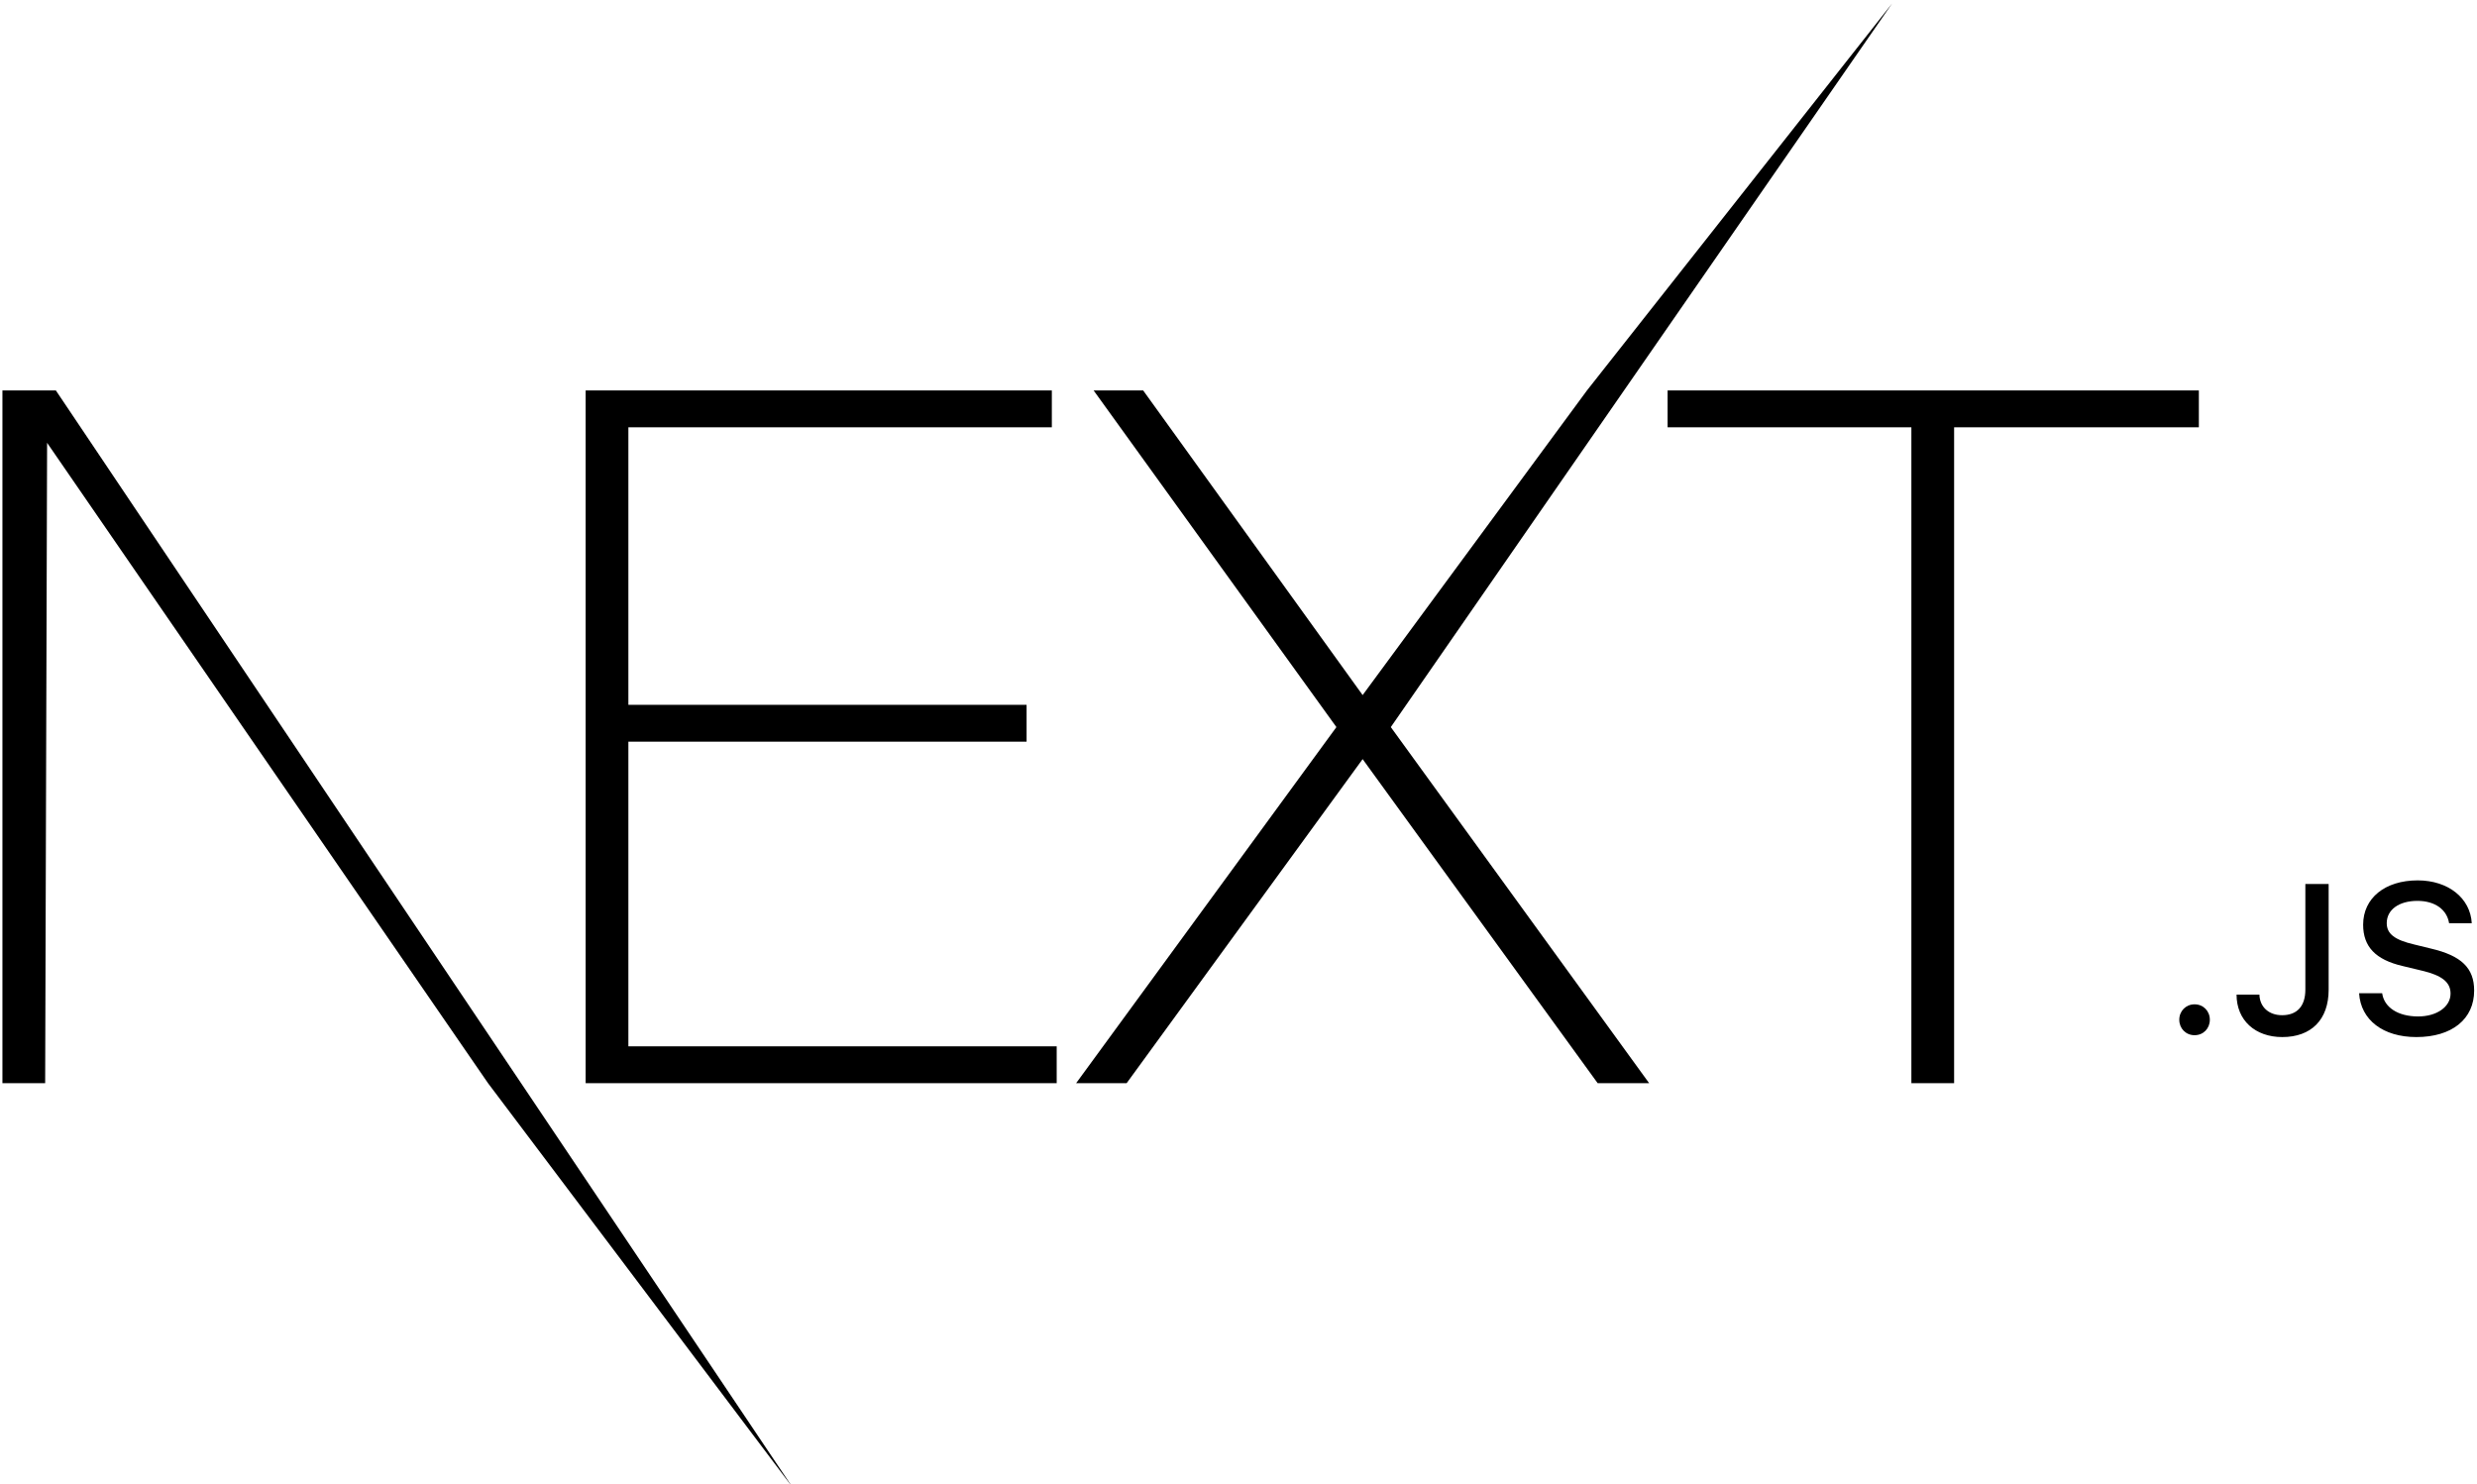
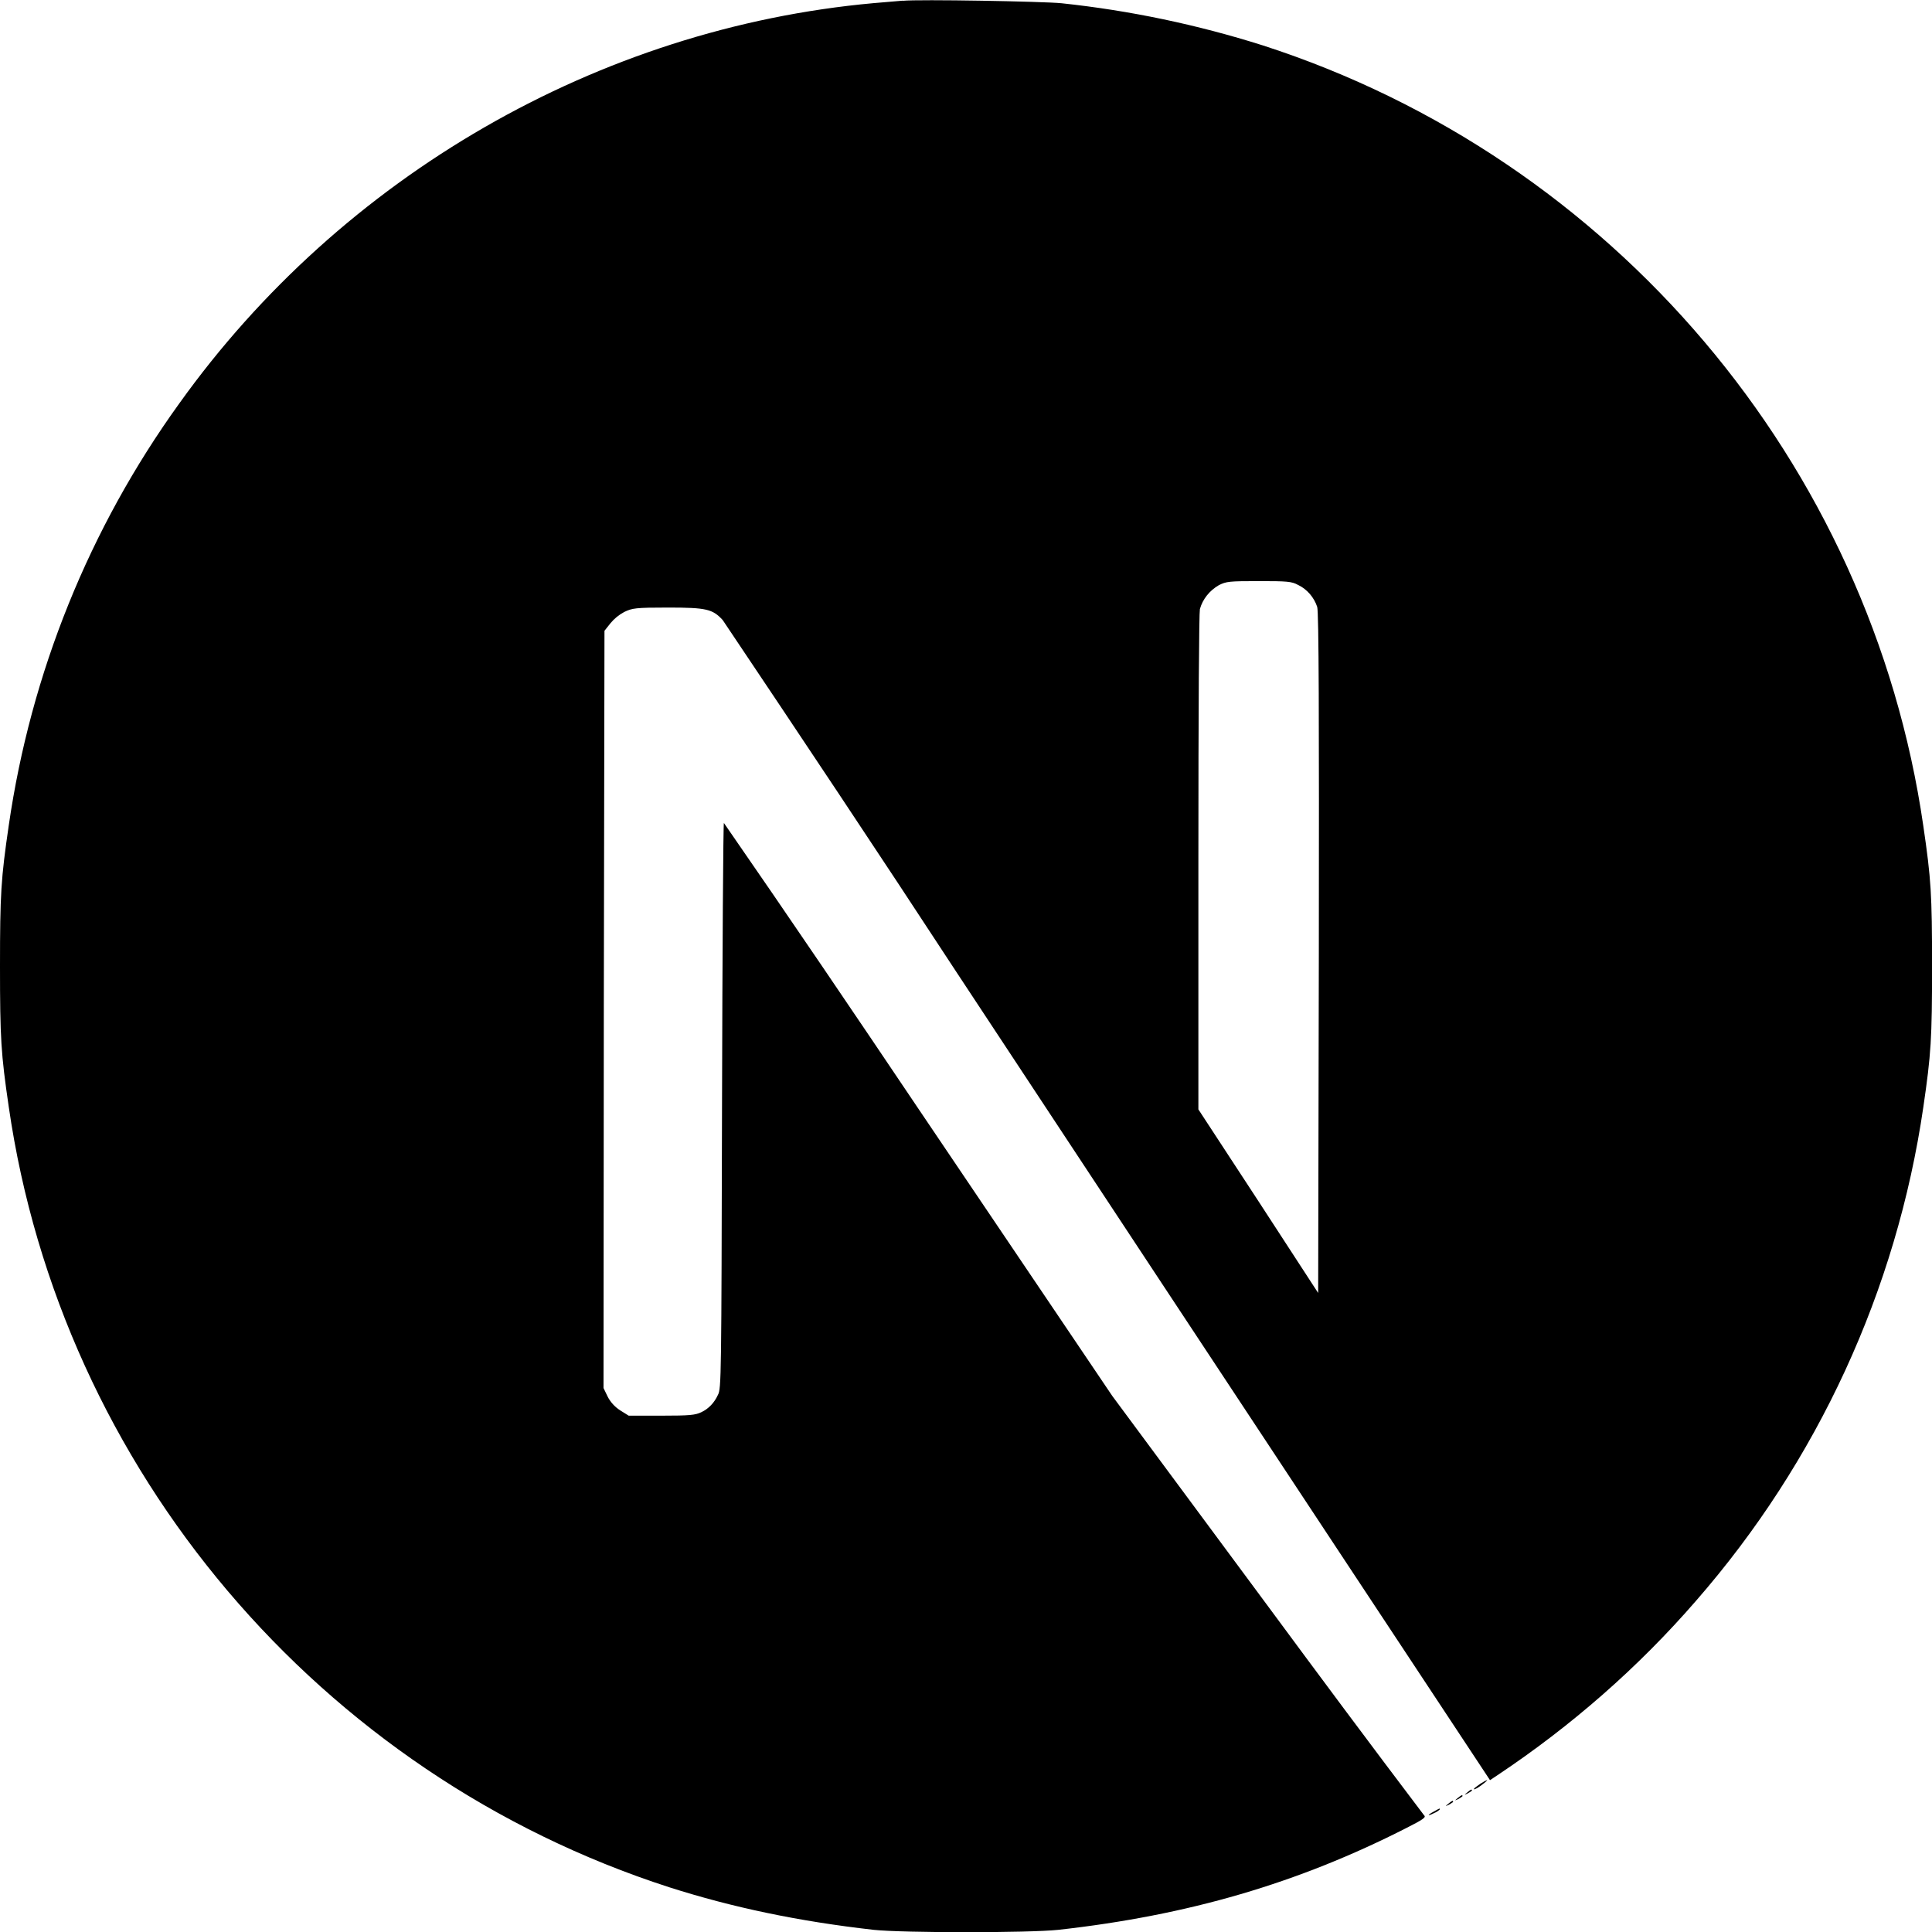
- <svg xmlns="http://www.w3.org/2000/svg" width="207px" height="124px" viewBox="0 0 207 124" version="1.1">
-   <defs />
-   <g id="Page-1" stroke="none" stroke-width="1" fill="none" fill-rule="evenodd">
-     <g id="Black-Next.js" transform="translate(-247, -138)" fill="#000000" fill-rule="nonzero">
-       <g id="next-black" transform="translate(247, 138)">
-         <g id="EXT-+-Type-something">
-           <path d="M48.942,32.632 L87.901,32.632 L87.901,35.714 L52.513,35.714 L52.513,58.907 L85.791,58.907 L85.791,61.989 L52.513,61.989 L52.513,87.453 L88.307,87.453 L88.307,90.534 L48.942,90.534 L48.942,32.632 Z M91.391,32.632 L95.531,32.632 L113.874,58.096 L132.623,32.632 L158.124,0.287 L116.228,60.772 L137.817,90.534 L133.516,90.534 L113.874,63.448 L94.151,90.534 L89.93,90.534 L111.682,60.772 L91.391,32.632 Z M139.359,35.714 L139.359,32.632 L183.756,32.632 L183.756,35.714 L163.303,35.714 L163.303,90.534 L159.732,90.534 L159.732,35.714 L139.359,35.714 Z" id="EXT" />
-           <polygon id="Type-something" points="0.203 32.632 4.667 32.632 66.224 124.303 40.785 90.534 3.936 37.011 3.774 90.534 0.203 90.534" />
-         </g>
-         <path d="M183.397,86.523 C184.135,86.523 184.673,85.96 184.673,85.233 C184.673,84.506 184.135,83.943 183.397,83.943 C182.667,83.943 182.12,84.506 182.12,85.233 C182.12,85.96 182.667,86.523 183.397,86.523 Z M186.906,83.13 C186.906,85.276 188.461,86.679 190.728,86.679 C193.142,86.679 194.602,85.233 194.602,82.723 L194.602,73.886 L192.656,73.886 L192.656,82.714 C192.656,84.108 191.952,84.852 190.71,84.852 C189.598,84.852 188.843,84.16 188.817,83.13 L186.906,83.13 Z M197.147,83.017 C197.286,85.25 199.153,86.679 201.933,86.679 C204.903,86.679 206.762,85.181 206.762,82.792 C206.762,80.914 205.702,79.875 203.131,79.278 L201.75,78.94 C200.117,78.56 199.457,78.049 199.457,77.157 C199.457,76.032 200.482,75.296 202.02,75.296 C203.479,75.296 204.486,76.015 204.669,77.166 L206.562,77.166 C206.449,75.063 204.591,73.583 202.046,73.583 C199.309,73.583 197.485,75.063 197.485,77.287 C197.485,79.122 198.519,80.213 200.786,80.741 L202.402,81.13 C204.061,81.52 204.79,82.091 204.79,83.043 C204.79,84.151 203.644,84.956 202.08,84.956 C200.404,84.956 199.24,84.203 199.075,83.017 L197.147,83.017 Z" id=".JS" />
-       </g>
-     </g>
-   </g>
+ <svg xmlns="http://www.w3.org/2000/svg" fill="#000000" width="800px" height="800px" viewBox="0 0 32 32">
+   <path d="M23.749 30.005c-0.119 0.063-0.109 0.083 0.005 0.025 0.037-0.015 0.068-0.036 0.095-0.061 0-0.021 0-0.021-0.1 0.036zM23.989 29.875c-0.057 0.047-0.057 0.047 0.011 0.016 0.036-0.021 0.068-0.041 0.068-0.047 0-0.027-0.016-0.021-0.079 0.031zM24.145 29.781c-0.057 0.047-0.057 0.047 0.011 0.016 0.037-0.021 0.068-0.043 0.068-0.048 0-0.025-0.016-0.020-0.079 0.032zM24.303 29.688c-0.057 0.047-0.057 0.047 0.009 0.015 0.037-0.020 0.068-0.041 0.068-0.047 0-0.025-0.016-0.020-0.077 0.032zM24.516 29.547c-0.109 0.073-0.147 0.12-0.047 0.068 0.067-0.041 0.181-0.131 0.161-0.131-0.043 0.016-0.079 0.043-0.115 0.063zM14.953 0.011c-0.073 0.005-0.292 0.025-0.484 0.041-4.548 0.412-8.803 2.86-11.5 6.631-1.491 2.067-2.459 4.468-2.824 6.989-0.129 0.88-0.145 1.14-0.145 2.333 0 1.192 0.016 1.448 0.145 2.328 0.871 6.011 5.147 11.057 10.943 12.927 1.043 0.333 2.136 0.563 3.381 0.704 0.484 0.052 2.577 0.052 3.061 0 2.152-0.24 3.969-0.771 5.767-1.688 0.276-0.14 0.328-0.177 0.291-0.208-0.88-1.161-1.744-2.323-2.609-3.495l-2.557-3.453-3.203-4.745c-1.068-1.588-2.14-3.172-3.229-4.744-0.011 0-0.025 2.109-0.031 4.681-0.011 4.505-0.011 4.688-0.068 4.792-0.057 0.125-0.151 0.229-0.276 0.287-0.099 0.047-0.188 0.057-0.661 0.057h-0.541l-0.141-0.088c-0.088-0.057-0.161-0.136-0.208-0.229l-0.068-0.141 0.005-6.271 0.011-6.271 0.099-0.125c0.063-0.077 0.141-0.14 0.229-0.187 0.131-0.063 0.183-0.073 0.724-0.073 0.635 0 0.74 0.025 0.907 0.208 1.296 1.932 2.588 3.869 3.859 5.812 2.079 3.152 4.917 7.453 6.312 9.563l2.537 3.839 0.125-0.083c1.219-0.813 2.328-1.781 3.285-2.885 2.016-2.308 3.324-5.147 3.767-8.177 0.129-0.88 0.145-1.141 0.145-2.333 0-1.193-0.016-1.448-0.145-2.328-0.871-6.011-5.147-11.057-10.943-12.928-1.084-0.343-2.199-0.577-3.328-0.697-0.303-0.031-2.371-0.068-2.631-0.041zM21.5 9.688c0.151 0.072 0.265 0.208 0.317 0.364 0.027 0.084 0.032 1.823 0.027 5.74l-0.011 5.624-0.989-1.52-0.995-1.521v-4.083c0-2.647 0.011-4.131 0.025-4.204 0.047-0.167 0.161-0.307 0.313-0.395 0.124-0.063 0.172-0.068 0.667-0.068 0.463 0 0.541 0.005 0.645 0.063z" />
</svg>
